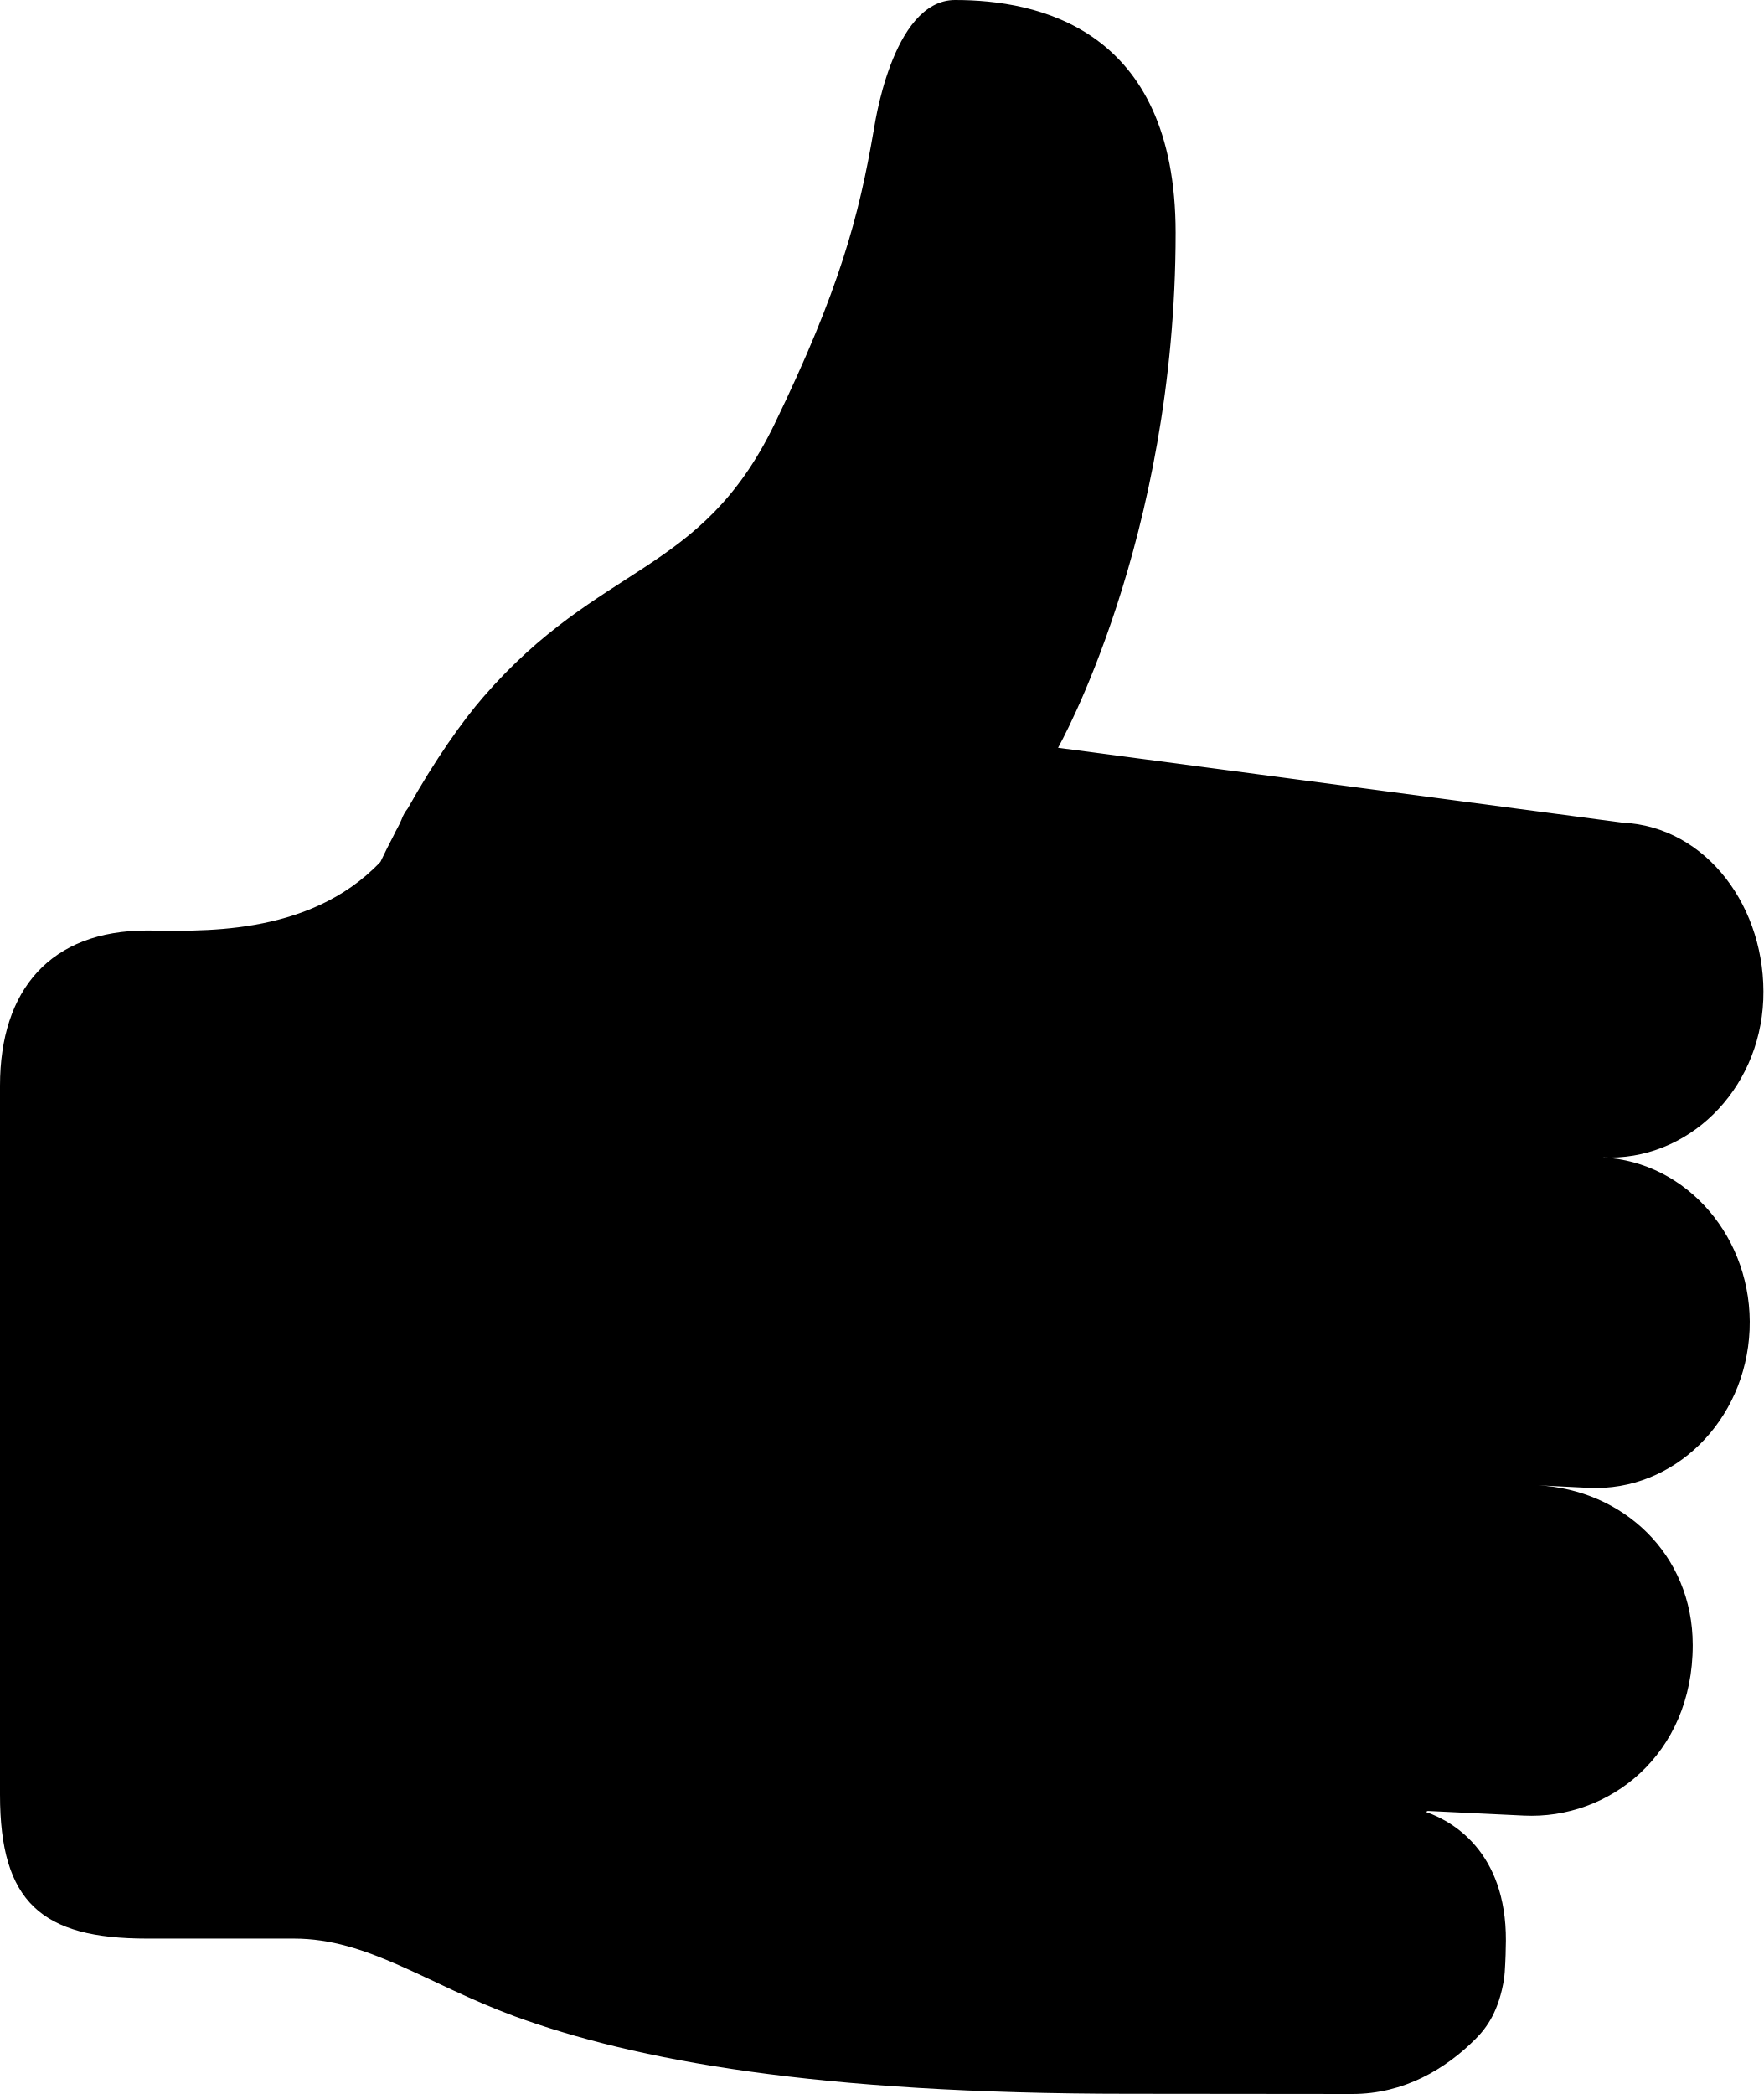
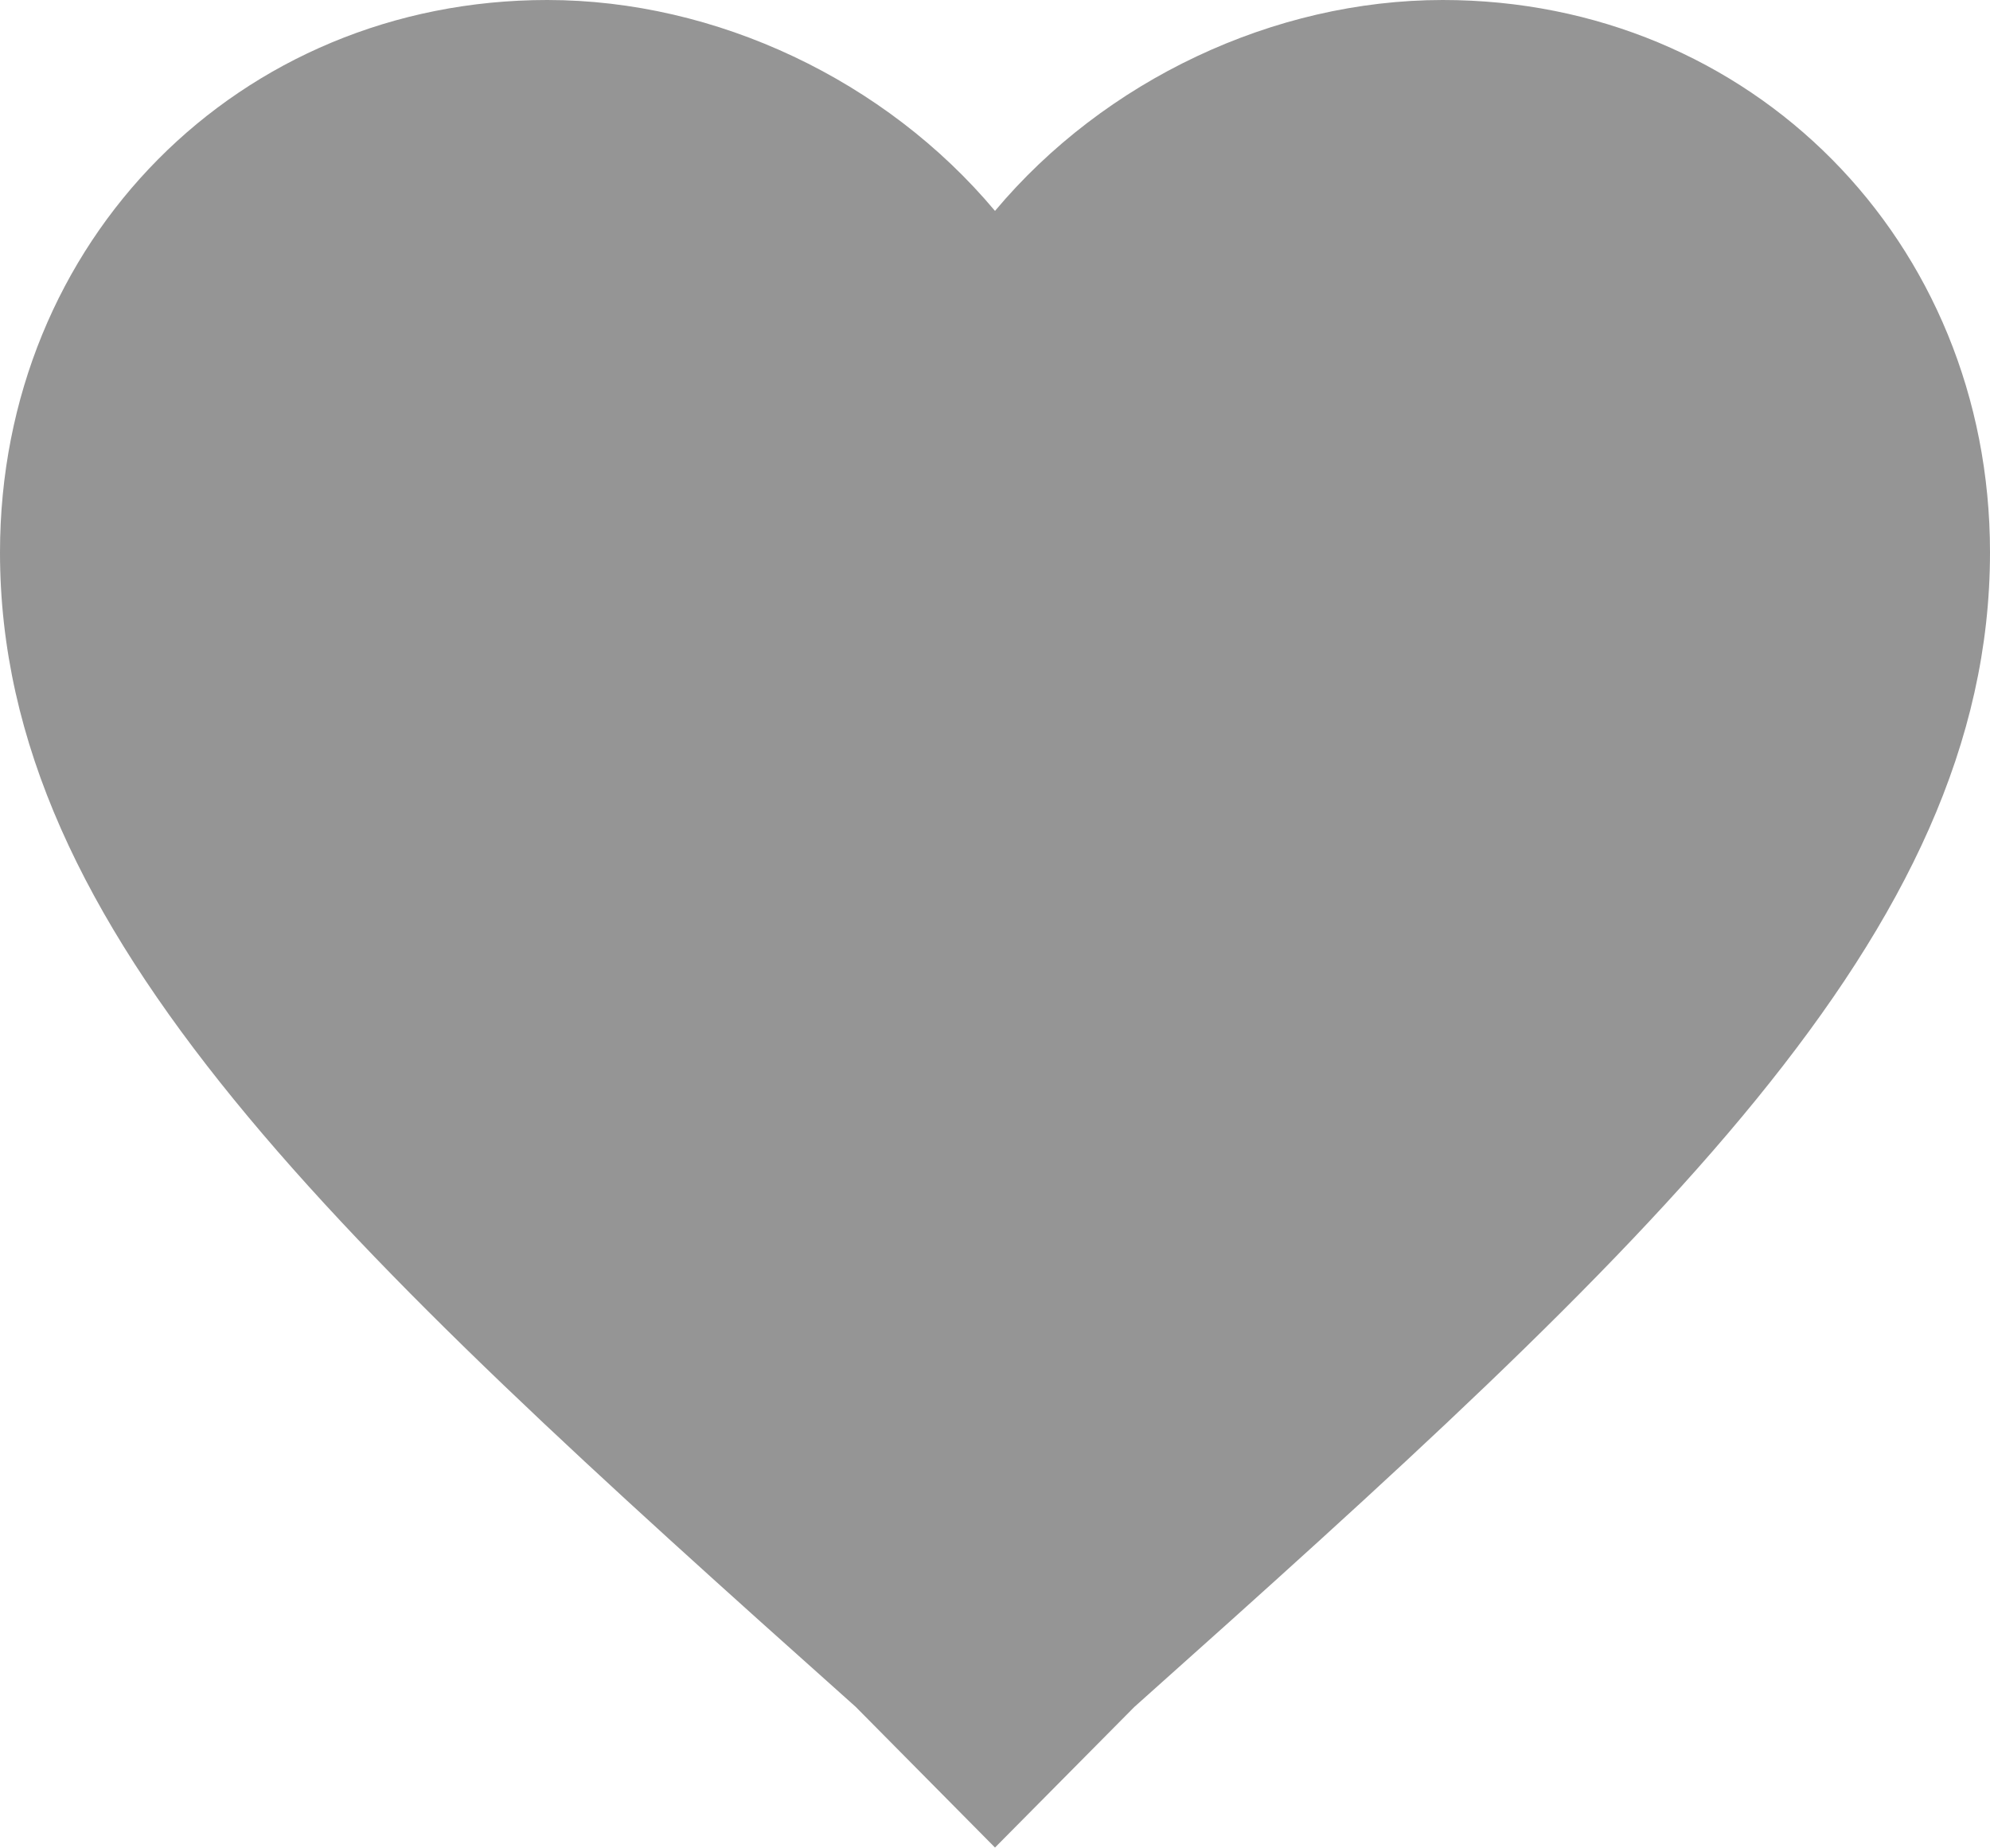
- <svg xmlns="http://www.w3.org/2000/svg" width="16" height="19" fill="none">
-   <path fill-rule="evenodd" clip-rule="evenodd" d="M14.54 10.502c.771.037 1.425-.603 1.459-1.43.033-.828-.509-1.572-1.28-1.608L9.6 6.785s1.067-1.883 1.067-4.674C10.666.25 9.407 0 8.666 0c-.582 0-.739 1.191-.739 1.191h-.001c-.132.764-.304 1.431-.9 2.66-.669 1.377-1.579 1.247-2.641 2.474-.188.216-.44.572-.685 1.01a.352.352 0 0 0-.057.102c-.022.055-.048.092-.071.143a6.708 6.708 0 0 0-.12.24c-.658.694-1.682.623-2.118.623C.459 8.443 0 8.98 0 9.851v6.433c0 .977.379 1.306 1.334 1.306h1.333c.671 0 1.197.407 2 .704 1.1.402 2.743.704 5.572.704l2.03.002c.47 0 .848-.227 1.12-.5.104-.104.212-.255.259-.55.007-.046.015-.237.014-.263.035-.844-.448-1.15-.721-1.245.007-.003.002-.01.017-.01l.869.042c.771.037 1.532-.55 1.532-1.547 0-.827-.635-1.41-1.403-1.45l.46.023c.771.036 1.423-.605 1.459-1.433.034-.827-.564-1.527-1.335-1.565z" fill="#000" />
+ <svg xmlns="http://www.w3.org/2000/svg" width="14" height="13" fill="none">
+   <path d="M7 13l-.98-.99C2.38 8.76 0 6.57 0 3.887 0 1.696 1.68 0 3.85 0 5.04 0 6.23.565 7 1.484 7.77.565 8.96 0 10.15 0 12.32 0 14 1.696 14 3.886c0 2.685-2.38 4.875-6.02 8.125L7 13z" fill="#959595" />
</svg>
